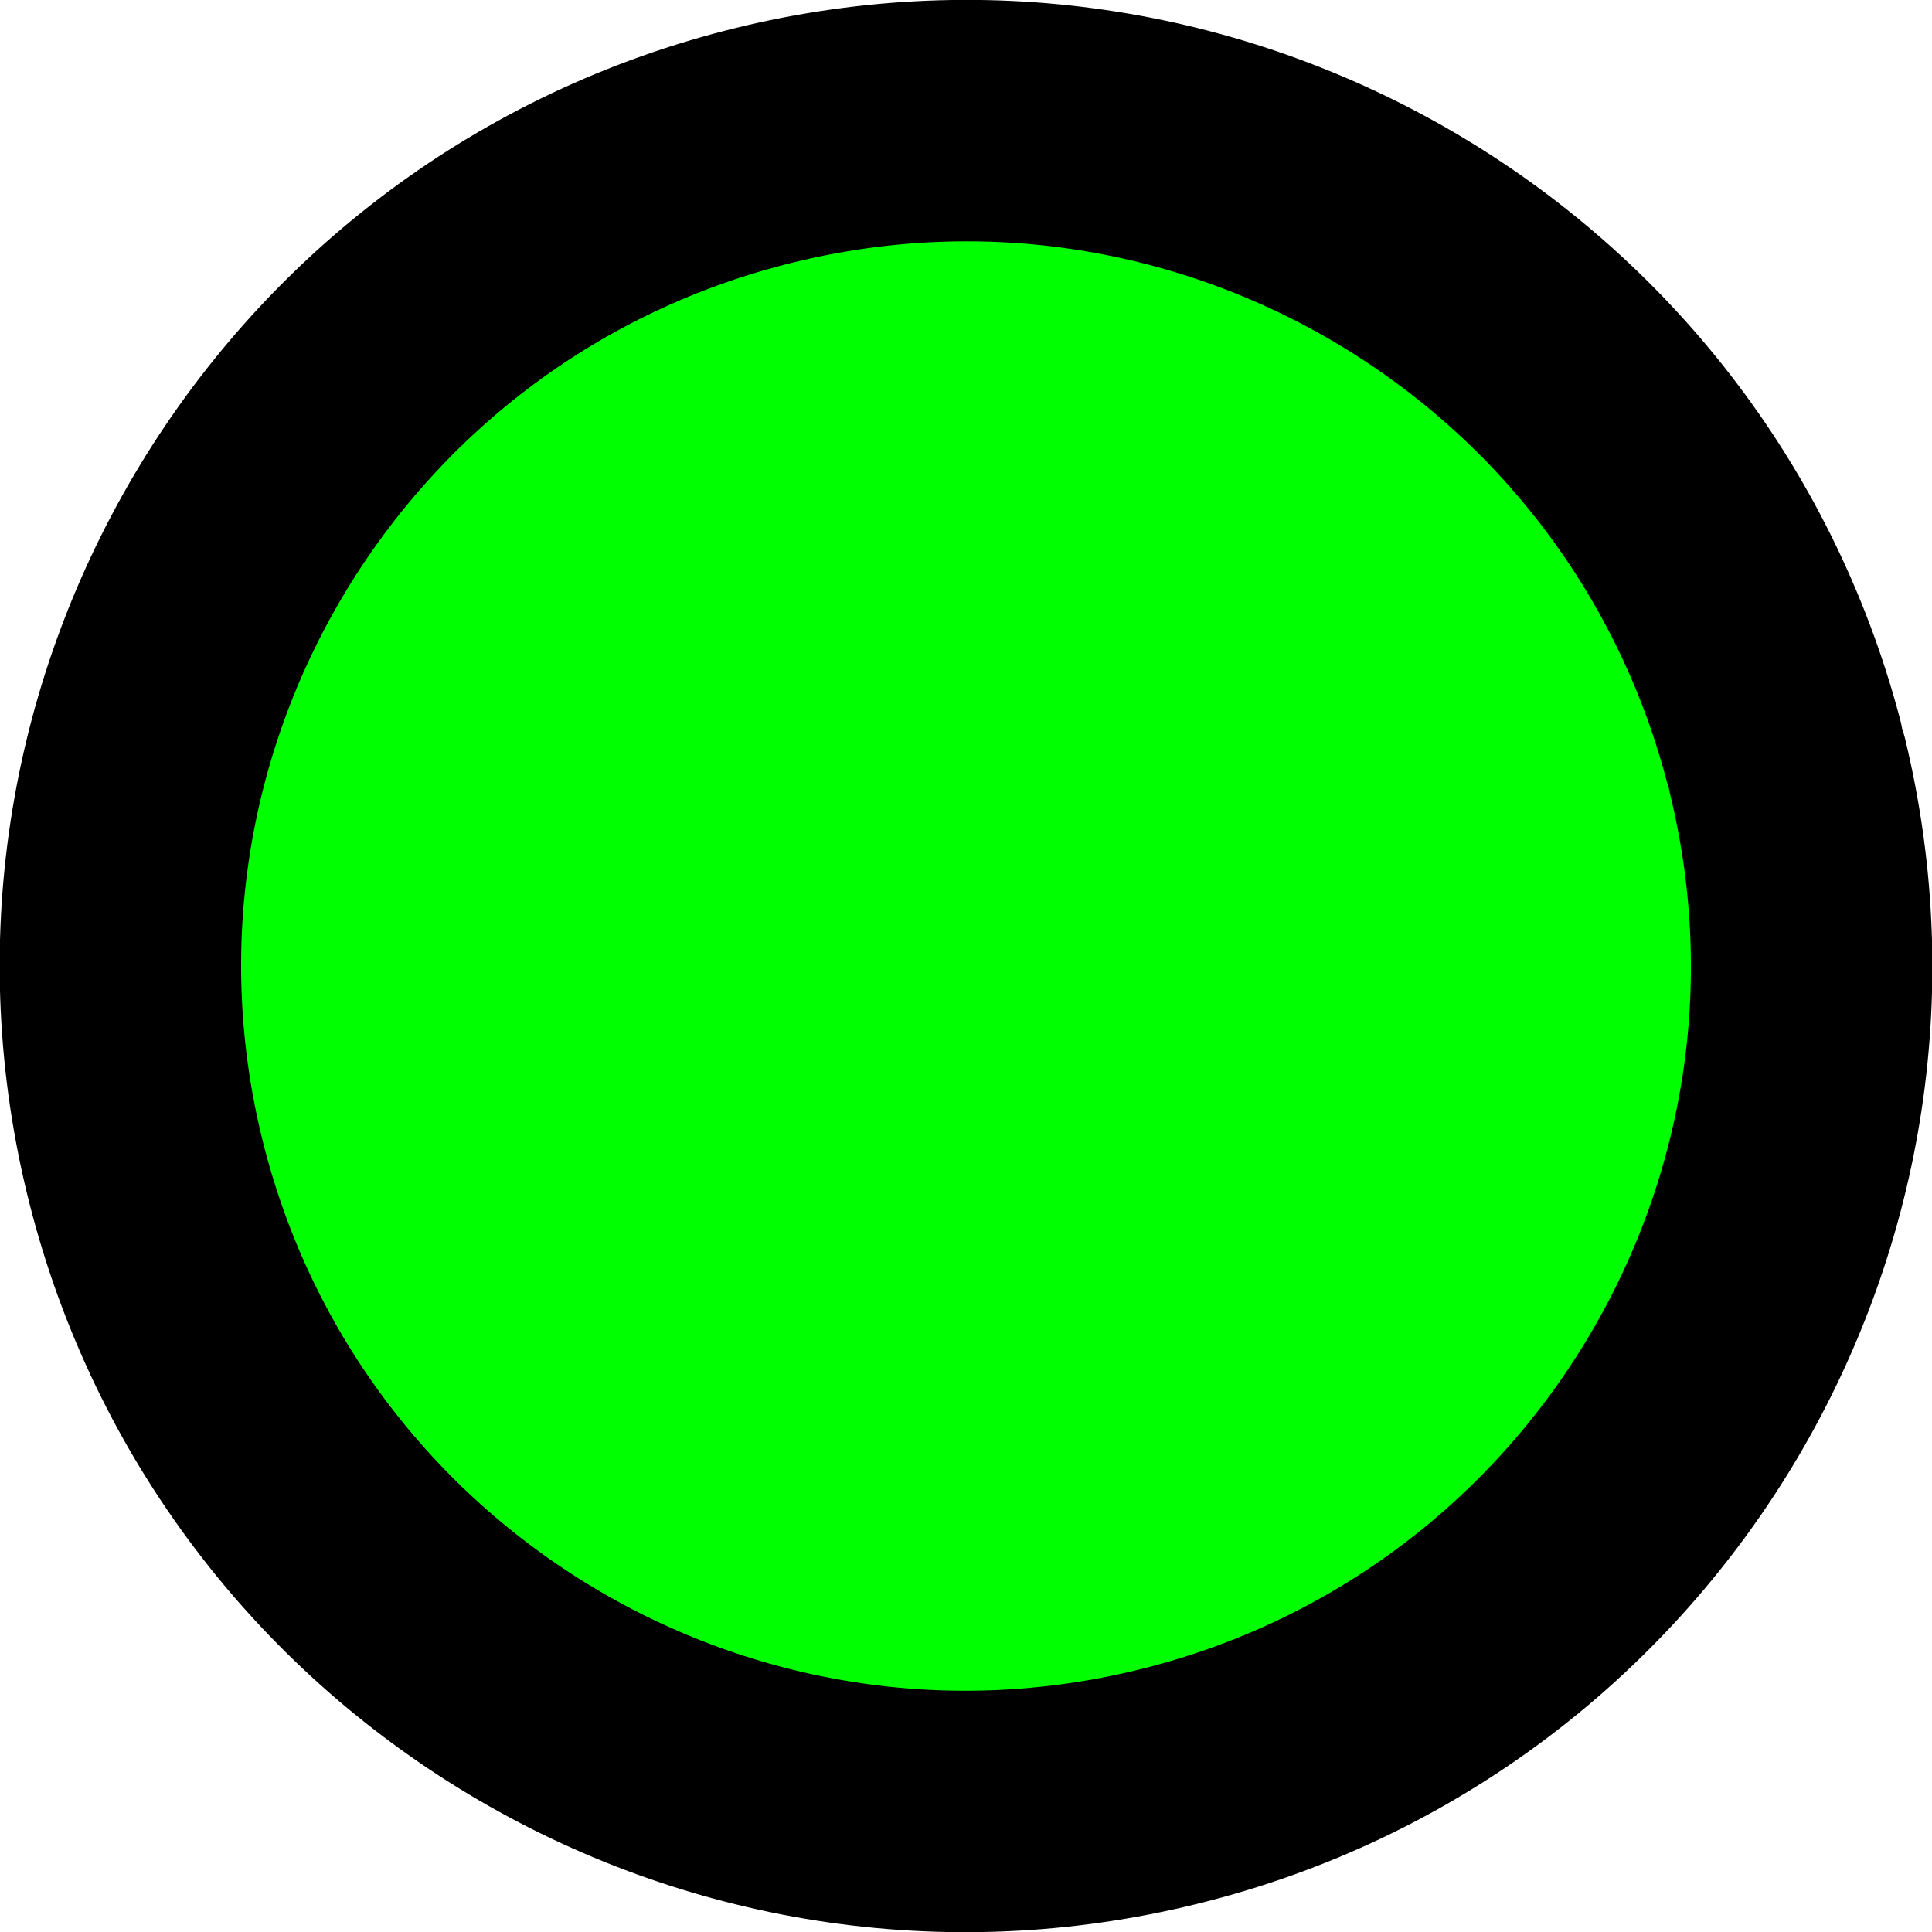
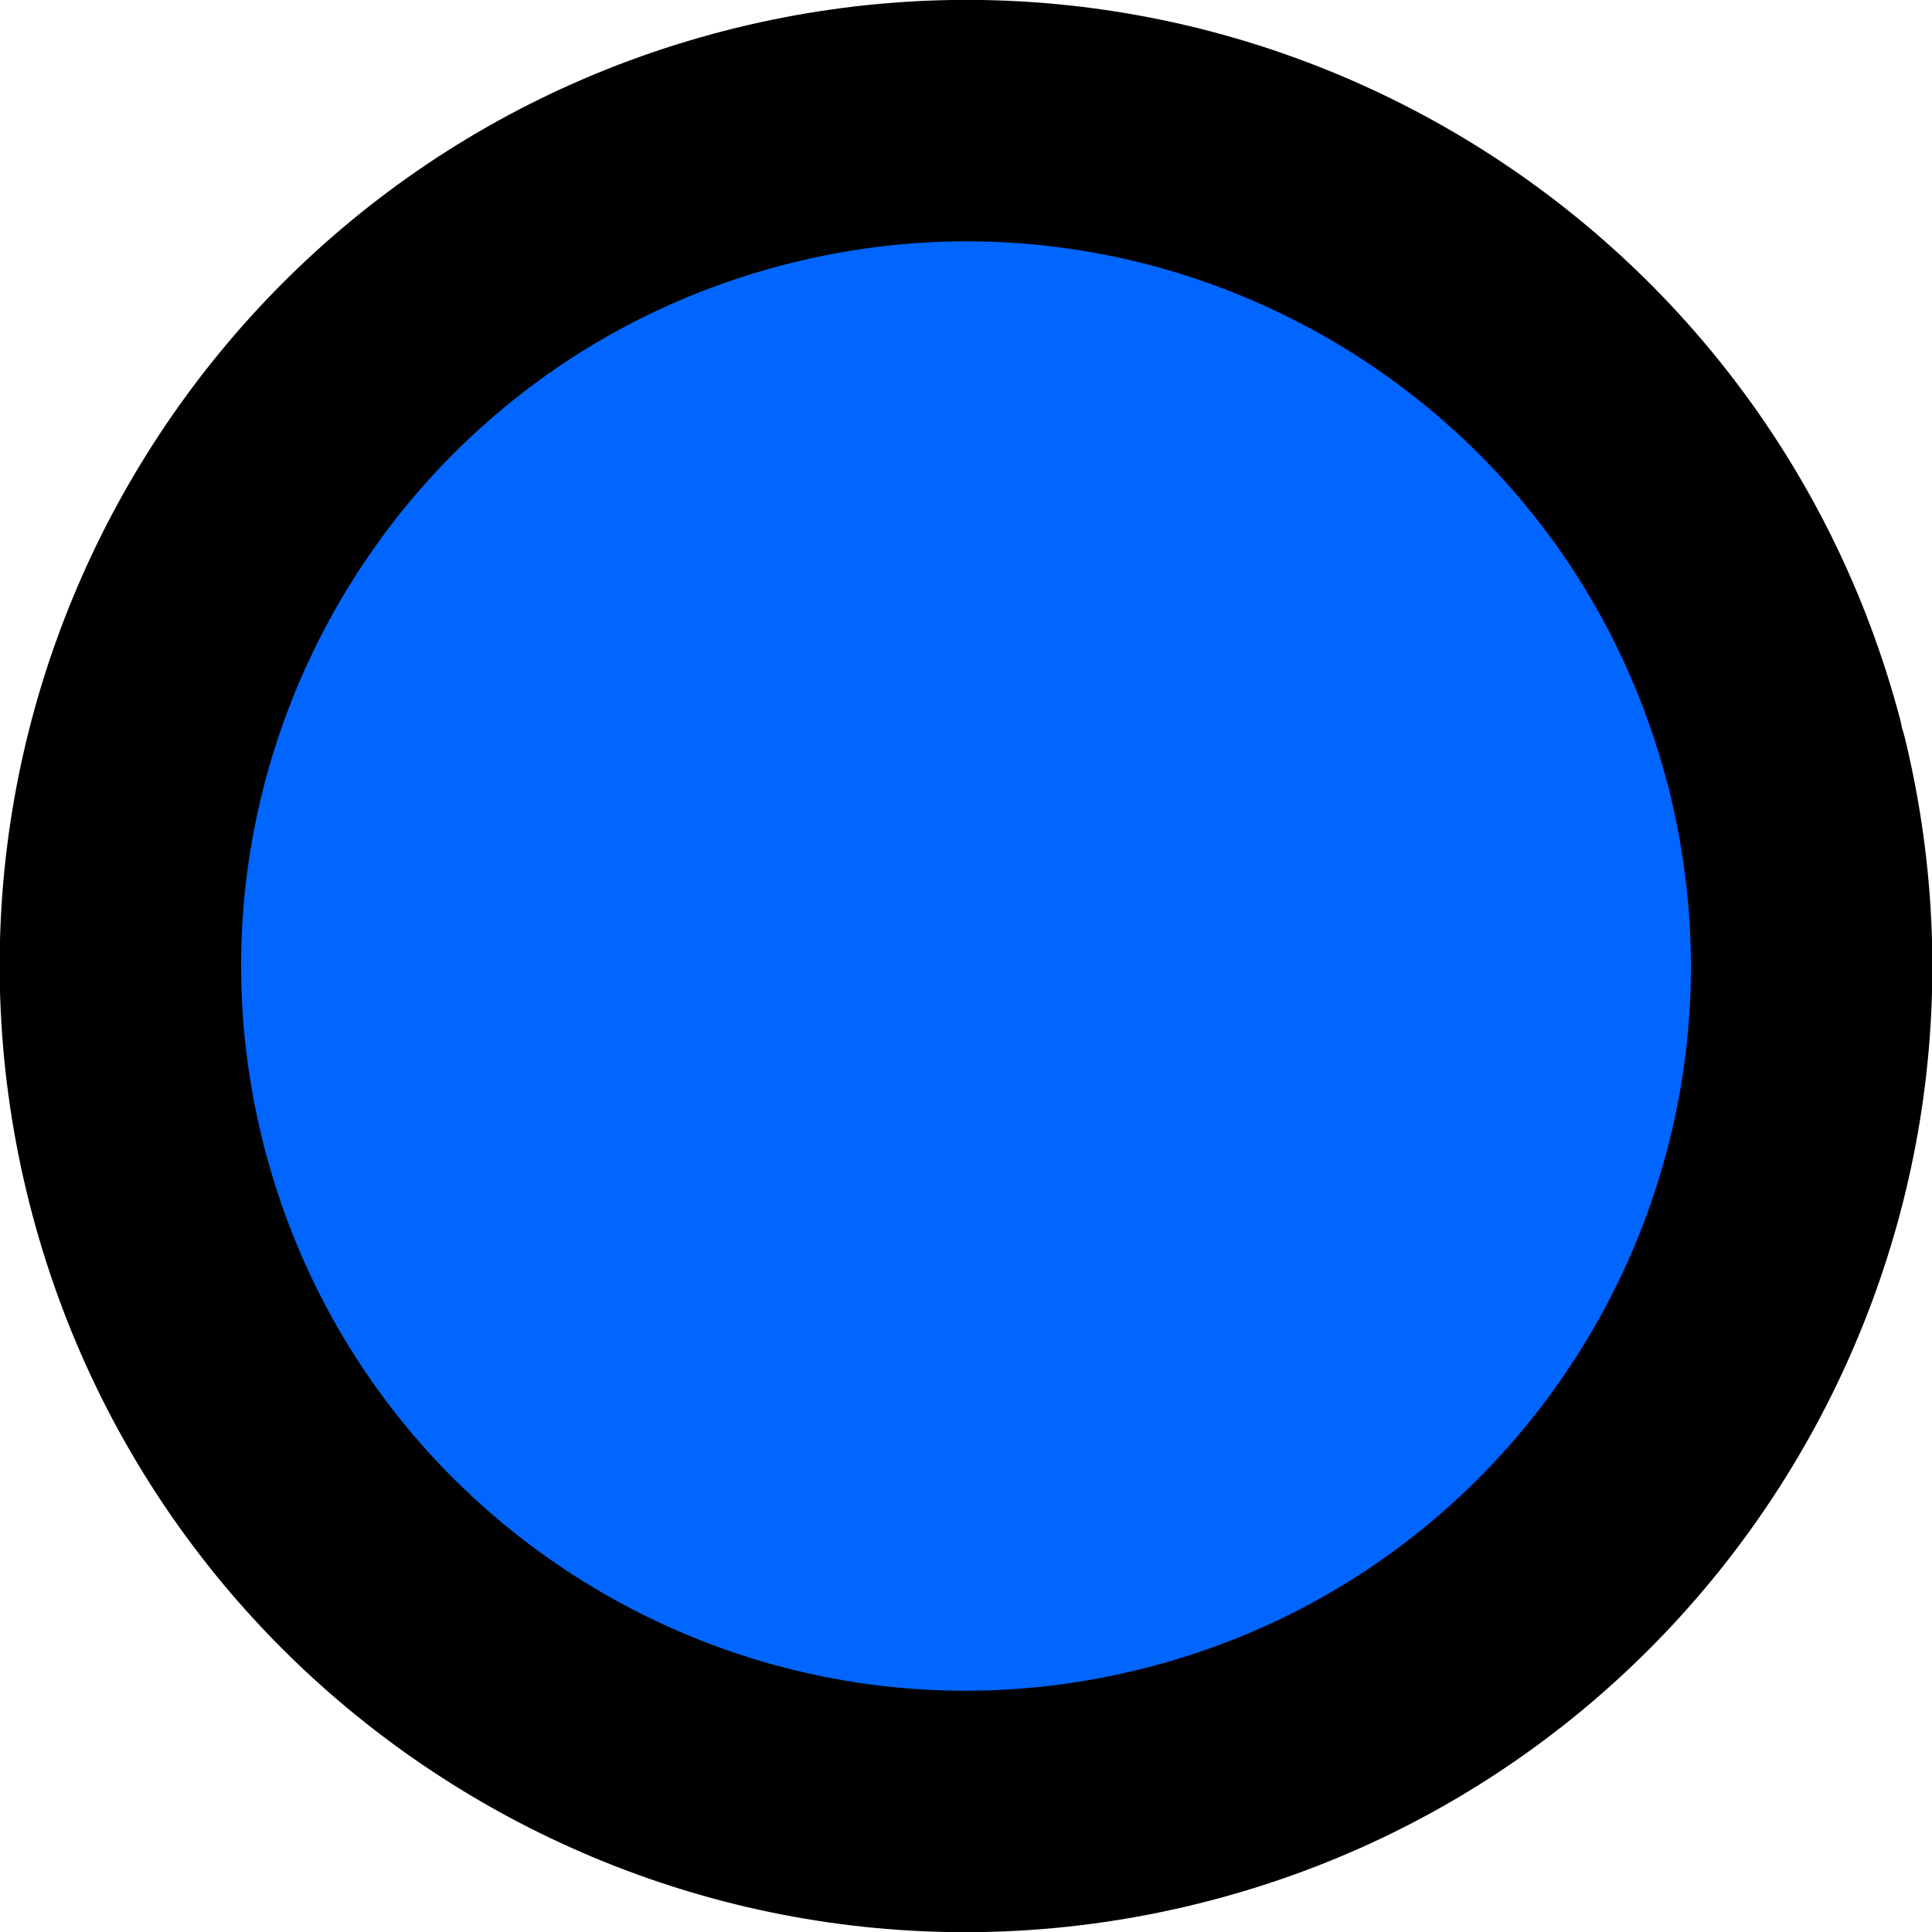
<svg xmlns="http://www.w3.org/2000/svg" width="16" height="16" viewBox="0 0 4.233 4.233" version="1.1" id="svg5">
  <defs id="defs2" />
  <g id="layer1">
-     <path style="fill:#00ff00;fill-opacity:1;stroke:#000000;stroke-width:0.529;stroke-linecap:round;stroke-linejoin:round;stroke-dasharray:none" id="path1236" d="M 3.917,1.681 A 1.852,1.852 0 0 1 2.562,3.914 1.852,1.852 0 0 1 0.321,2.572 1.852,1.852 0 0 1 1.652,0.324 1.852,1.852 0 0 1 3.907,1.642" />
+     <path style="fill:#0066ff;fill-opacity:1;stroke:#000000;stroke-width:0.529;stroke-linecap:round;stroke-linejoin:round;stroke-dasharray:none" id="path1236" d="M 3.917,1.681 A 1.852,1.852 0 0 1 2.562,3.914 1.852,1.852 0 0 1 0.321,2.572 1.852,1.852 0 0 1 1.652,0.324 1.852,1.852 0 0 1 3.907,1.642" />
  </g>
</svg>
